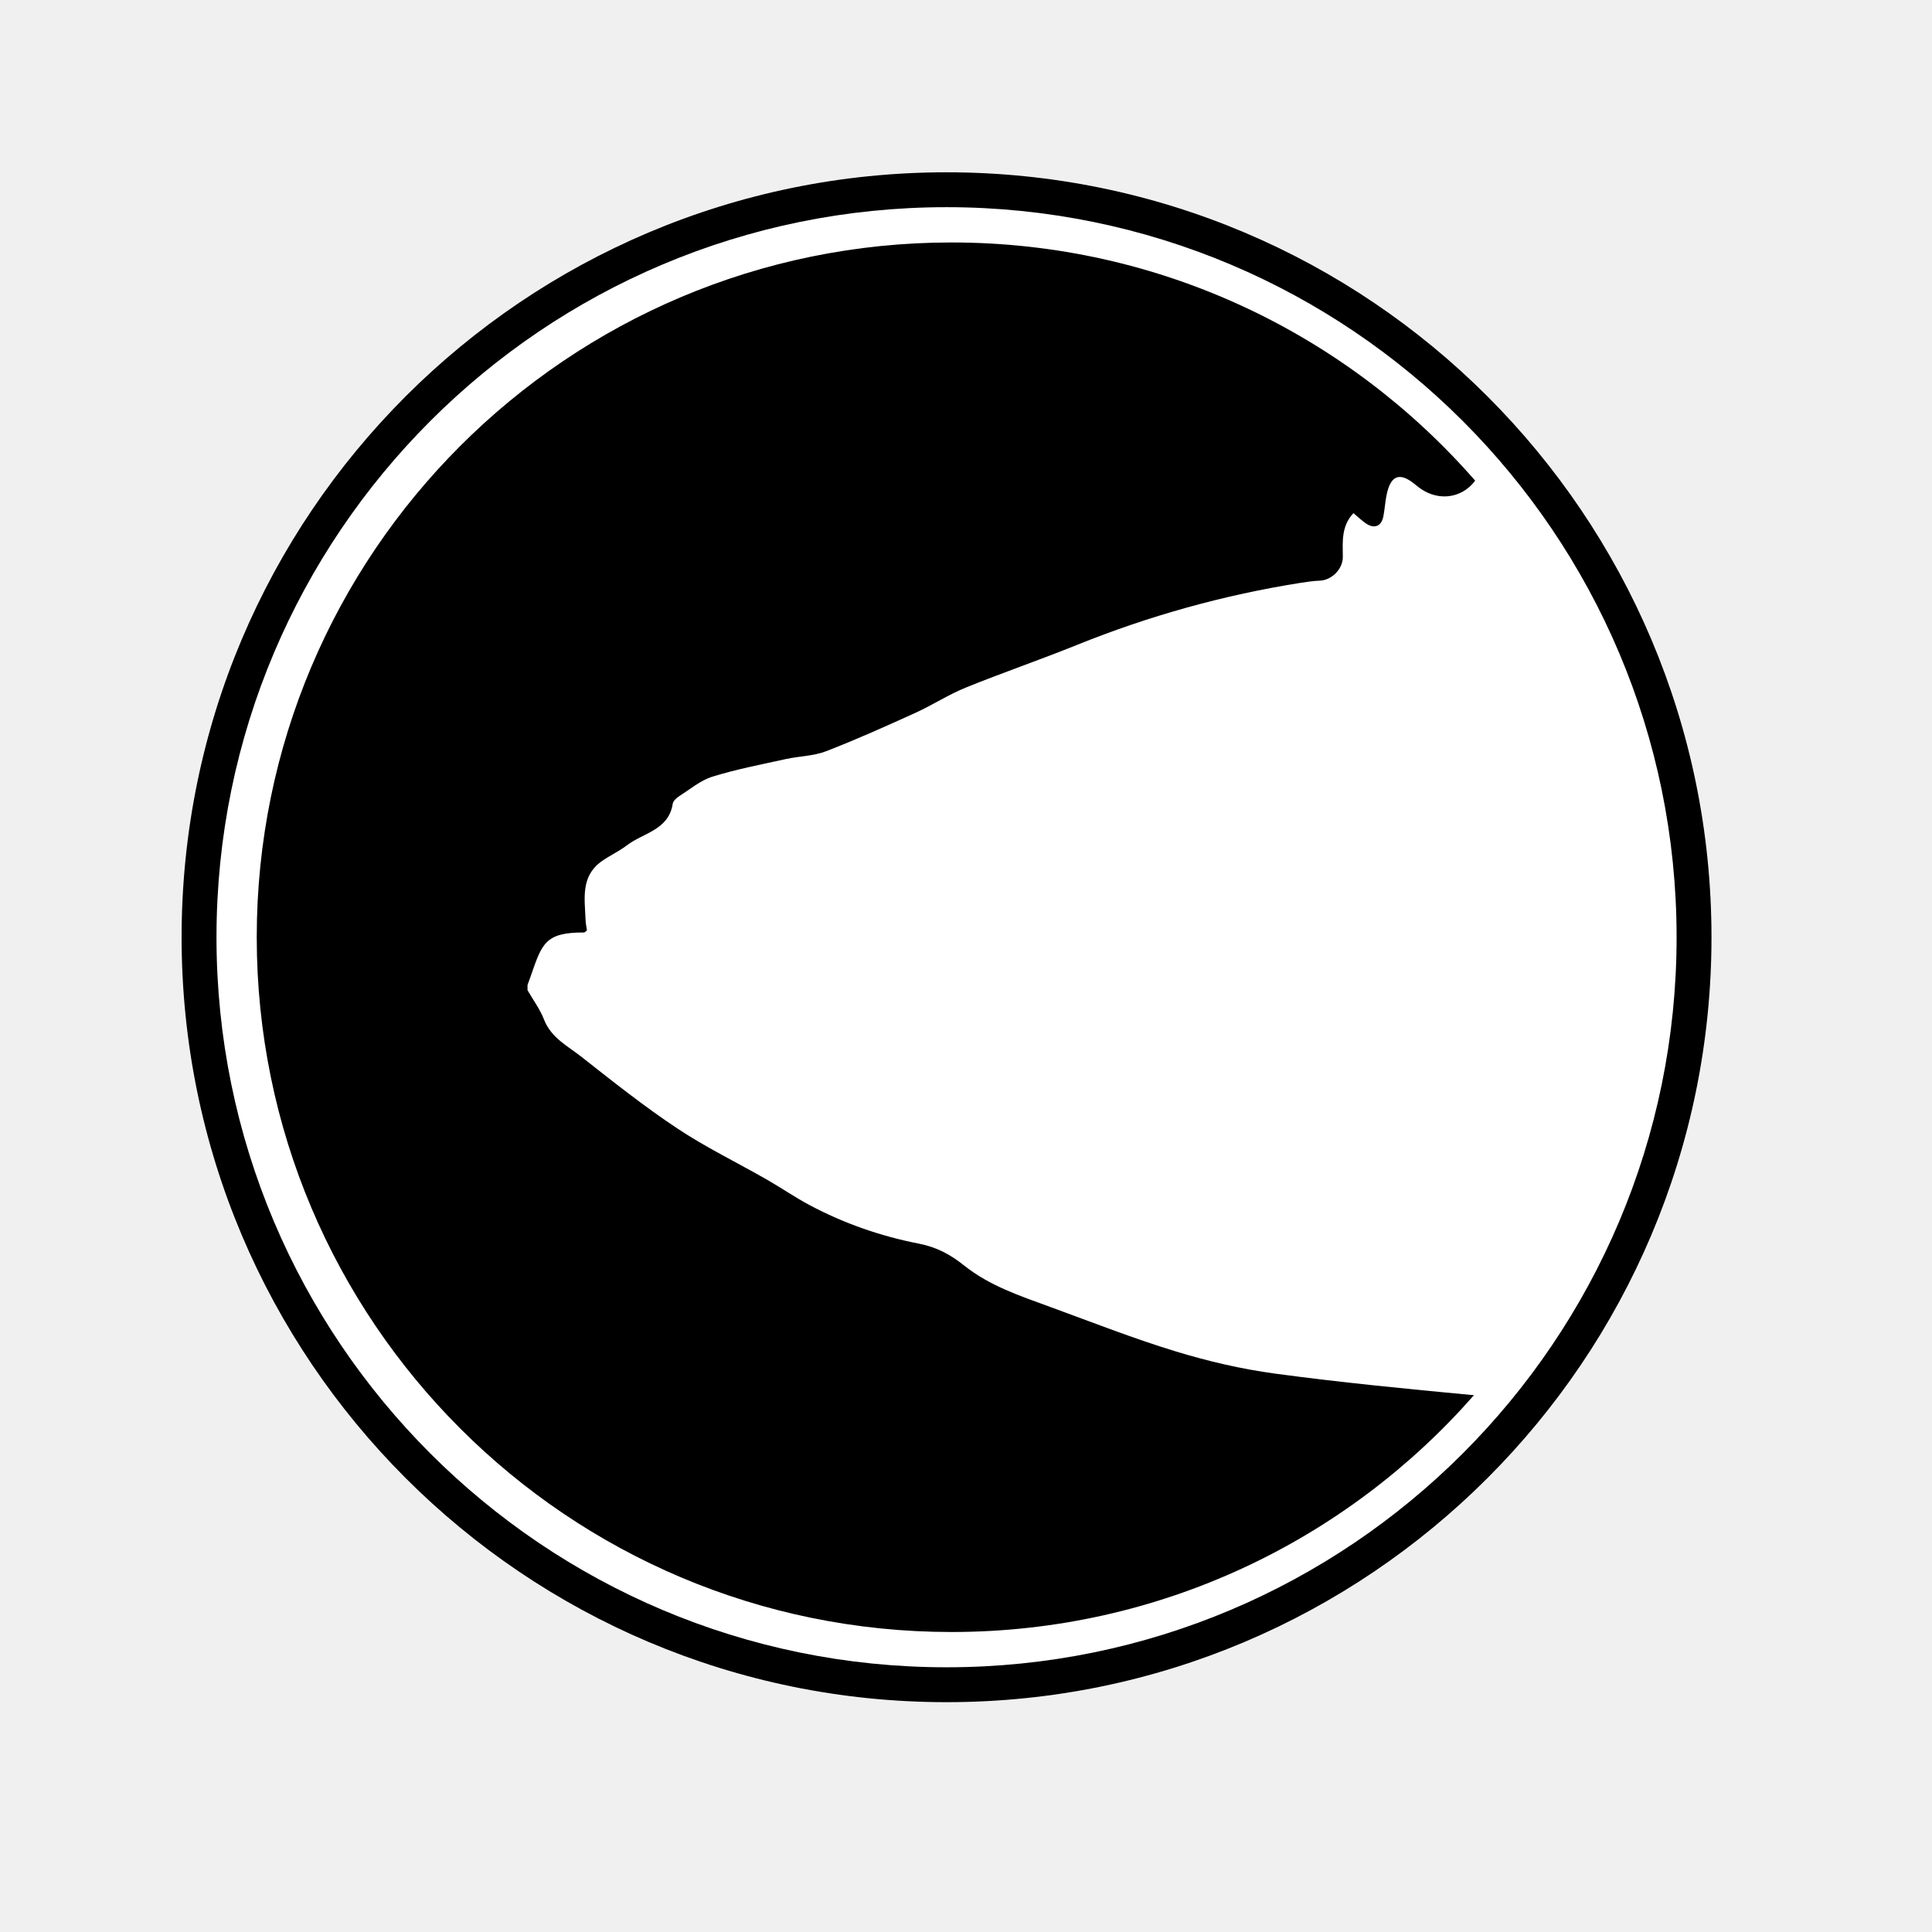
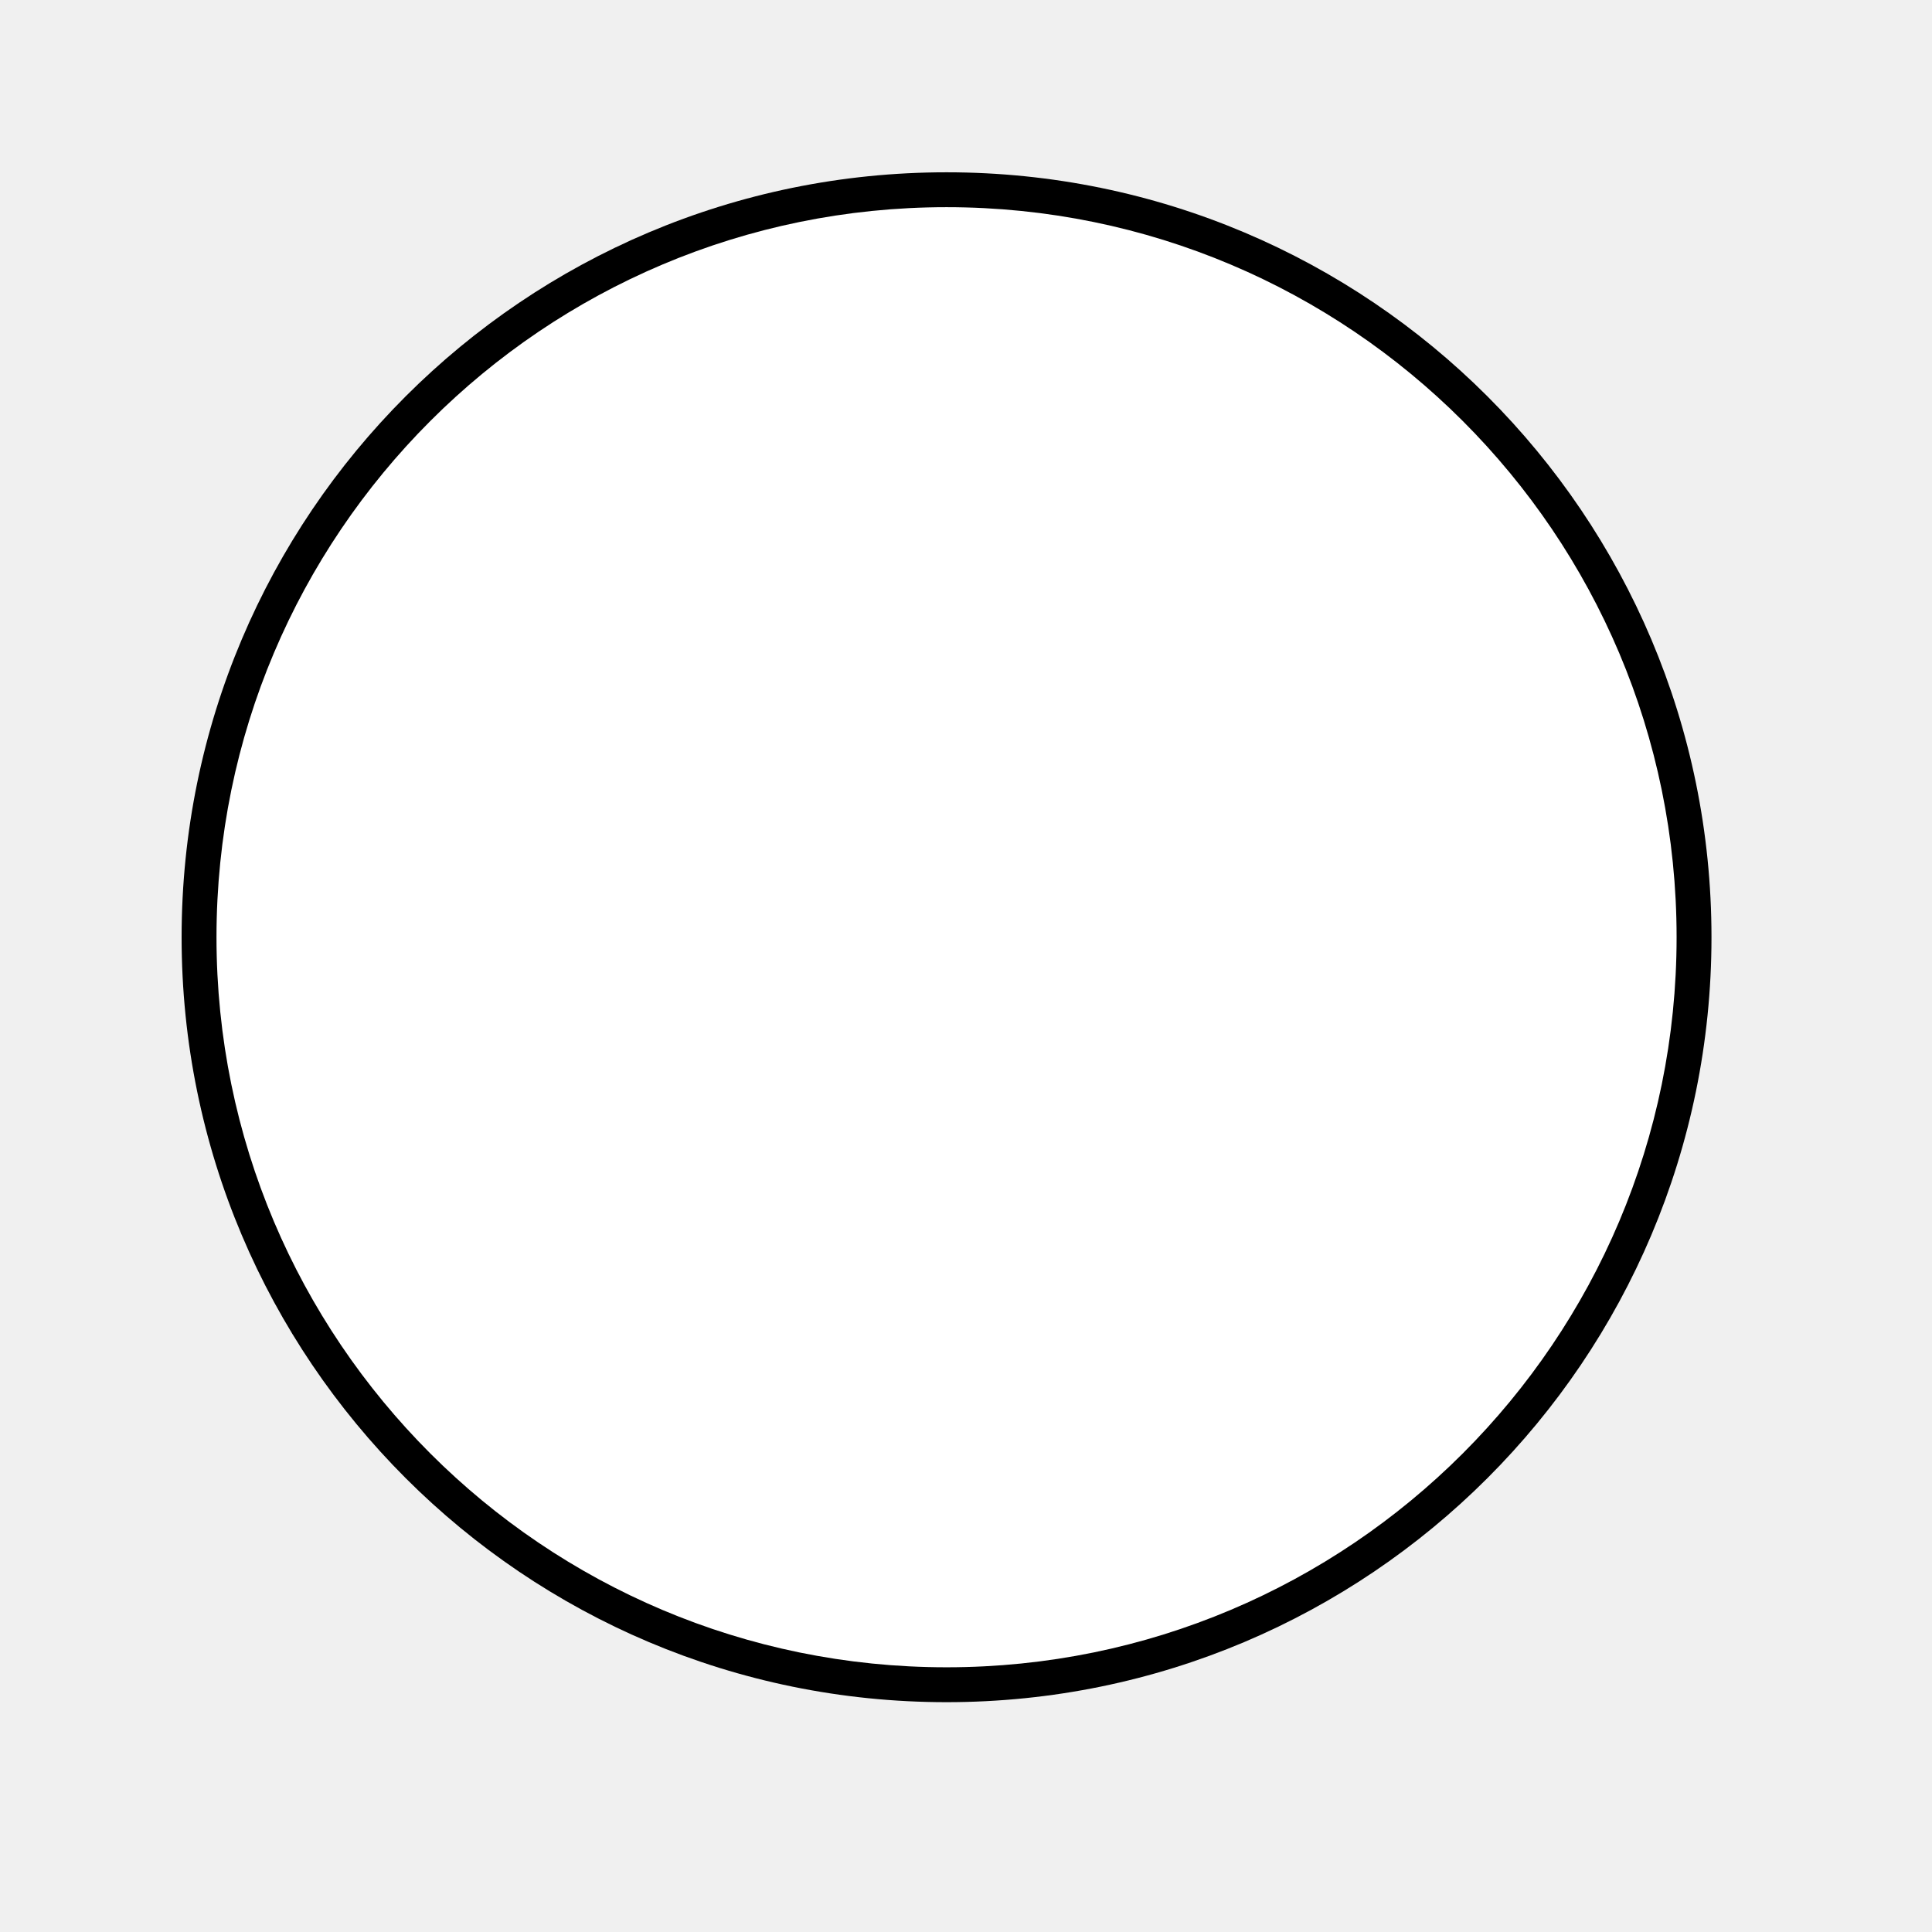
<svg xmlns="http://www.w3.org/2000/svg" version="1.1" id="Layer_1" x="0px" y="0px" width="720px" height="720px" viewBox="0 0 720 720" enable-background="new 0 0 720 720" xml:space="preserve">
  <circle cx="352.75" cy="349.28" r="285.07" />
  <circle fill="#FFFFFF" stroke="#FFFFFF" stroke-width="14" stroke-miterlimit="10" cx="352.75" cy="349.28" r="265.07" />
-   <path d="M-1097.845-281.885c-7.873-0.288-15.701-1.565-23.568-2.158c-8.273-0.626-16.564-0.979-25.527-1.486  c2.354,6.873,4.316,12.604,6.275,18.33c-0.496,0.232-0.992,0.465-1.49,0.694c0.936,0.08,1.871,0.161,3.232,0.278  c-0.293,2.257-0.197,4.575-0.939,6.586c-1.18,3.192-0.844,5.544,1.299,8.385c1.857,2.454,2.373,5.896,3.619,8.841  c1.008,2.37,1.645,5.361,3.457,6.84c4.6,3.749,5.512,8.262,4.582,13.658c-0.281,1.633-0.898,3.558-0.326,4.911  c1.422,3.361-0.26,5.173-2.531,6.967c-2.428,0-4.852,0-7.279,0c-0.586-0.296-1.166-0.833-1.762-0.854  c-16.705-0.551-30.658-7.69-43.492-17.784c-13.607-10.703-21.357-26.274-32.686-38.852c-6.59-7.317-11.58-15.871-23.146-17.831  c-14.459-2.455-28.461-7.488-42.801-10.789c-4.193-0.959-3.959-2.399-2.359-5.053c-8.82-0.838-17.351-1.523-25.855-2.492  c-7.611-0.867-15.184-2.05-22.771-3.099c-6.58-0.911-13.361-1.108-19.688-2.912c-8.955-2.553-17.5-6.503-26.354-9.468  c-12.1-4.04-24.393-7.511-36.469-11.618c-7.533-2.559-14.789-5.937-22.238-8.768c-3.406-1.291-7.768-1.24-10.297-3.42  c-4.088-3.521-7.02-8.385-10.439-12.68c0-4.508,0-9.015,0-13.522c4.863-9.704,10.904-12.92,19.148-10.456  c3.879,1.157,7.881,1.907,11.826,2.843c0.162-0.47,0.326-0.939,0.49-1.409c-1.934-1.79-3.848-3.597-5.799-5.362  c-5.092-4.618-5.879-9.252-1.229-14.533c7.711-8.749,15.666-17.276,25.588-23.772c8.566-5.604,16.732-11.821,25.062-17.785  c7.656-5.484,13.129-13.894,22.686-16.848c8.885-2.747,17.834-5.324,26.584-8.452c7.652-2.733,15.014-6.276,22.6-9.196  c9.934-3.826,19.953-7.433,29.96-11.051c8.26-2.987,16.373-6.725,24.889-8.591c15.906-3.493,32.018-6.137,48.125-8.613  c11.619-1.79,23.377-2.688,35.059-4.093c4.359-0.524,8.697-1.277,13.02-2.073c7.166-1.321,14.389-4.212,21.451-3.839  c13.783,0.732,26.777-3.944,40.238-4.189c2.461-0.045,5.057-0.439,7.635-0.579c-47.096-64.443-123.236-106.316-209.166-106.316  c-142.996,0-258.92,115.923-258.92,258.92c0,142.996,115.924,258.92,258.92,258.92c113.578,0,210.066-73.138,244.964-174.881  C-1068.796-280.941-1083.323-281.348-1097.845-281.885z" />
+   <path d="M-1097.845-281.885c-7.873-0.288-15.701-1.565-23.568-2.158c-8.273-0.626-16.564-0.979-25.527-1.486  c2.354,6.873,4.316,12.604,6.275,18.33c-0.496,0.232-0.992,0.465-1.49,0.694c0.936,0.08,1.871,0.161,3.232,0.278  c-0.293,2.257-0.197,4.575-0.939,6.586c-1.18,3.192-0.844,5.544,1.299,8.385c1.857,2.454,2.373,5.896,3.619,8.841  c1.008,2.37,1.645,5.361,3.457,6.84c4.6,3.749,5.512,8.262,4.582,13.658c-0.281,1.633-0.898,3.558-0.326,4.911  c1.422,3.361-0.26,5.173-2.531,6.967c-2.428,0-4.852,0-7.279,0c-0.586-0.296-1.166-0.833-1.762-0.854  c-16.705-0.551-30.658-7.69-43.492-17.784c-13.607-10.703-21.357-26.274-32.686-38.852c-6.59-7.317-11.58-15.871-23.146-17.831  c-14.459-2.455-28.461-7.488-42.801-10.789c-4.193-0.959-3.959-2.399-2.359-5.053c-8.82-0.838-17.351-1.523-25.854-2.492  c-7.611-0.867-15.184-2.05-22.771-3.099c-6.58-0.911-13.361-1.108-19.688-2.912c-8.955-2.553-17.5-6.503-26.354-9.468  c-12.1-4.04-24.393-7.511-36.469-11.618c-7.533-2.559-14.789-5.937-22.238-8.768c-3.406-1.291-7.768-1.24-10.297-3.42  c-4.088-3.521-7.02-8.385-10.439-12.68c0-4.508,0-9.015,0-13.522c4.863-9.704,10.904-12.92,19.148-10.456  c3.879,1.157,7.881,1.907,11.826,2.843c0.162-0.47,0.326-0.939,0.49-1.409c-1.934-1.79-3.848-3.597-5.799-5.362  c-5.092-4.618-5.879-9.252-1.229-14.533c7.711-8.749,15.666-17.276,25.588-23.772c8.566-5.604,16.732-11.821,25.062-17.785  c7.656-5.484,13.129-13.894,22.686-16.848c8.885-2.747,17.834-5.324,26.584-8.452c7.652-2.733,15.014-6.276,22.6-9.196  c9.934-3.826,19.953-7.433,29.96-11.051c8.26-2.987,16.373-6.725,24.889-8.591c15.906-3.493,32.018-6.137,48.125-8.613  c11.619-1.79,23.377-2.688,35.059-4.093c4.359-0.524,8.697-1.277,13.02-2.073c7.166-1.321,14.389-4.212,21.451-3.839  c13.783,0.732,26.777-3.944,40.238-4.189c2.461-0.045,5.057-0.439,7.635-0.579c-47.096-64.443-123.236-106.316-209.166-106.316  c-142.996,0-258.92,115.923-258.92,258.92c0,142.996,115.924,258.92,258.92,258.92c113.578,0,210.066-73.138,244.964-174.881  C-1068.796-280.941-1083.323-281.348-1097.845-281.885z" />
  <g>
-     <path d="M-324.432-245.81c-5.137,1.37-7.891-2.544-11.27-4.937c-4.133-2.922-7.867-6.498-12.234-8.972   c-8.578-4.865-14.482-12.494-19.365-20.349c-10.139-16.305-18.904-33.46-28.422-50.162c-0.986-1.732-3.035-3.476-4.916-3.967   c-4.961-1.289-10.248-1.398-15.143-2.86c-24.406-7.276-49.788-9.019-74.665-13.607c-5.988-1.103-11.986-2.649-17.65-4.842   c-4.43-1.714-8.186-5.089-12.531-7.1c-6.039-2.792-12.346-5.013-18.543-7.462c-3.117-1.228-6.322-2.269-9.355-3.677   c-2.084-0.97-3.83-2.669-5.92-3.624c-5.057-2.324-11.285-3.256-15.131-6.813c-8.777-8.126-19.42-12.428-29.695-17.751   c-4.975-2.578-9.342-6.642-13.375-10.648c-4.26-4.225-7.715-9.252-11.693-13.779c-1.072-1.222-2.758-1.909-4.18-2.816   c-5.562-3.527-11.129-7.047-16.695-10.57c0-1.958,0-3.911,0-5.868c2.309-5.448,6.424-6.608,12.047-5.997   c5.605,0.606,11.334,0.292,16.996,0.048c2.049-0.086,4.062-1.126,6.953-1.986c-3.824-6.493-6.352-12.485-10.393-17.179   c-4.189-4.87-10.084-8.231-14.736-12.763c-1.936-1.891-2.912-5.018-3.619-7.763c-0.219-0.855,2.164-3.476,2.879-3.304   c7.125,1.709,12.439-0.788,16.969-6.149c0.91-1.075,2.734-1.366,4.113-2.062c3.711-1.872,7.432-3.715,11.1-5.663   c3.891-2.068,7.652-4.384,11.594-6.346c14.959-7.448,29.963-14.81,44.963-22.177c13.434-6.603,26.826-13.288,40.338-19.724   c23.037-10.986,46.981-18.387,72.86-18.024c18.174,0.258,36.326,0.291,54.078-4.684c6.799-1.91,14.938-1.538,20.387-5.252   c12.23-8.336,26.213-9.311,39.717-12.175c11.447-2.426,23.203-3.457,34.854-4.841c7.479-0.885,15.004-1.359,22.51-2.021   c-46.863-66.509-124.25-109.963-211.794-109.963c-142.996,0-258.92,115.922-258.92,258.919s115.924,258.919,258.92,258.919   c56.179,0,108.175-17.9,150.61-48.298C-323.387-244.846-324.065-245.909-324.432-245.81z" />
+     <path d="M-324.432-245.81c-5.137,1.37-7.891-2.544-11.27-4.937c-4.133-2.922-7.867-6.498-12.234-8.972   c-8.578-4.865-14.482-12.494-19.365-20.349c-10.139-16.305-18.904-33.46-28.422-50.162c-0.986-1.732-3.035-3.476-4.916-3.967   c-4.961-1.289-10.248-1.397-15.143-2.86c-24.406-7.276-49.788-9.019-74.665-13.607c-5.988-1.103-11.986-2.649-17.65-4.842   c-4.43-1.714-8.186-5.089-12.531-7.1c-6.039-2.792-12.346-5.013-18.543-7.462c-3.117-1.228-6.322-2.269-9.355-3.677   c-2.084-0.97-3.83-2.669-5.92-3.624c-5.057-2.324-11.285-3.256-15.131-6.813c-8.777-8.126-19.42-12.428-29.695-17.751   c-4.975-2.578-9.342-6.642-13.375-10.648c-4.26-4.225-7.715-9.252-11.693-13.779c-1.072-1.222-2.758-1.909-4.18-2.816   c-5.562-3.527-11.129-7.047-16.695-10.57c0-1.958,0-3.911,0-5.868c2.309-5.448,6.424-6.608,12.047-5.997   c5.605,0.606,11.334,0.292,16.996,0.048c2.049-0.086,4.062-1.126,6.953-1.986c-3.824-6.493-6.352-12.485-10.393-17.179   c-4.189-4.87-10.084-8.231-14.736-12.763c-1.936-1.891-2.912-5.018-3.619-7.763c-0.219-0.855,2.164-3.476,2.879-3.304   c7.125,1.709,12.439-0.788,16.969-6.149c0.91-1.075,2.734-1.366,4.113-2.062c3.711-1.872,7.432-3.715,11.1-5.663   c3.891-2.068,7.652-4.384,11.594-6.346c14.959-7.448,29.963-14.81,44.963-22.177c13.434-6.603,26.826-13.288,40.338-19.724   c23.037-10.986,46.981-18.387,72.86-18.024c18.174,0.258,36.326,0.291,54.078-4.684c6.799-1.91,14.938-1.538,20.387-5.252   c12.23-8.336,26.213-9.311,39.717-12.175c11.447-2.426,23.203-3.457,34.854-4.841c7.479-0.885,15.004-1.359,22.51-2.021   c-46.863-66.509-124.25-109.963-211.794-109.963c-142.996,0-258.92,115.922-258.92,258.919   c0,142.997,115.924,258.919,258.92,258.919c56.179,0,108.175-17.9,150.61-48.298C-323.387-244.846-324.065-245.909-324.432-245.81z   " />
    <path d="M-248.34-333.078c-14.006,5.256-28.01,10.8-43.59,9.63c-5.725-0.435-11.586,0.459-17.328,1.175   c-1.502,0.187-3.922,1.876-4.016,3.037c-0.596,7.118-0.725,14.285-0.85,21.438c-0.092,5.318,1.062,10.881-0.109,15.923   c-2.674,11.526-5.633,22.903-4.861,34.888c0.004,0.065-0.004,0.131-0.006,0.197c31.189-23.184,56.975-53.223,75.146-87.884   C-245.418-334.154-246.881-333.626-248.34-333.078z" />
  </g>
-   <path d="M-609.613,233.417c-3.671-1.029-7.479-2.791-11.103-2.531c-11.553,0.832-23.021,3.143-34.576,3.61  c-16.211,0.653-32.468,0.165-48.707,0.165c-12.924,0-25.85,0-37.824,0c4.356,1.807,9.825,4.076,15.295,6.348  c-0.221,0.863-0.442,1.725-0.666,2.59c-3.125-0.203-6.299-0.848-9.373-0.528c-9.468,0.989-18.773,1.62-28.172-1.142  c-15.112-4.438-30.406-8.249-45.584-12.463c-9.818-2.722-19.483-6.055-29.385-8.406c-5.699-1.353-11.736-1.256-17.613-1.867  c-12.729-1.321-25.453-2.678-38.179-4.02c-1.675-0.177-3.372-0.252-5.021-0.569c-7.723-1.483-15.429-3.06-23.147-4.562  c-12.991-2.527-26.253-4.108-38.923-7.75c-19.118-5.494-35.604-15.658-47.451-32.246c0-3.418,0-6.838,0-10.255  c6.889-0.945,13.774-1.891,20.959-2.875c-3.418-2.076-6.513-5.309-9.979-5.77c-6.39-0.849-5.1-4.947-4.654-8.526  c0.387-3.074,1.929-5.987,2.795-9.021c4.027-14.096,14.924-22.757,25.686-31.048c12.169-9.377,24.975-18.022,38.037-26.13  c12.322-7.647,24.93-15.084,38.139-20.998c20.879-9.347,43.062-14.613,65.896-16.658c17.149-1.536,34.316-2.849,51.492-4.042  c5.434-0.38,10.936,0.2,16.376-0.142c4.255-0.27,8.464-1.288,12.69-1.97c4.445,0,8.891,0,13.334,0  c0.758,0.333,1.501,0.916,2.277,0.963c6.604,0.417,13.217,0.693,19.821,1.102c5.922,0.37,11.854,0.693,17.751,1.328  c10.705,1.149,21.383,2.573,32.085,3.77c10.569,1.183,21.165,2.135,31.73,3.358c9.612,1.111,19.216,2.3,28.817,3.509  c-40.637-89.811-131.029-152.298-236.016-152.298c-142.996,0-258.92,115.922-258.92,258.919  c0,142.997,115.924,258.919,258.92,258.919c113.686,0,210.253-73.275,245.066-175.17  C-601.69,235.786-605.638,234.529-609.613,233.417z" />
-   <path d="M-1283.05,482.551c-4.41-1.111-8.564-3.281-13.41-2.491c-1.996,0.325-4.158-0.362-6.244-0.597  c-7.424-0.834-14.879-1.456-22.262-2.568c-6.932-1.043-13.814-2.467-20.662-3.98c-6.365-1.404-12.604-3.413-18.992-4.681  c-10.861-2.155-21.775-4.065-32.707-5.836c-10.625-1.718-20.492-5.524-30.012-10.335c-3.32-1.678-6.43-3.775-9.635-5.682  c-1.658-0.988-3.859-1.602-4.865-3.045c-2.27-3.246-5.547-3.464-8.836-3.917c-4.281-0.591-8.596-0.954-12.863-1.626  c-11.461-1.799-19.859-10.182-30.318-14.254c-6.795-2.646-13.121-6.51-19.629-9.882c-5.434-2.815-10.879-5.621-16.215-8.62  c-1.867-1.05-3.271-2.929-5.146-3.961c-4.42-2.434-8.928-4.733-13.523-6.814c-6.459-2.922-10.883-8.015-15.592-13.082  c-10.732-11.553-22.02-22.59-32.979-33.938c-4.447-4.604-9.93-8.408-12.078-14.891c0-0.265,0-0.533,0-0.798  c0.246-0.271,0.602-0.502,0.721-0.823c2.416-6.513,4.789-13.042,7.223-19.549c0.268-0.717,0.748-1.448,1.326-1.941  c4.709-4.008,9.375-8.075,14.242-11.882c2.234-1.749,4.738-3.519,7.404-4.244c2.316-0.631,2.779-1.869,3.838-3.638  c3.811-6.37,5.008-10.213,14.025-7.324c3.43,1.099,5.545,0.577,8.422-1.43c6.467-4.508,13.373-8.384,20.117-12.487  c4.467-2.718,7.949-6.979,12.027-9.662c10.395-6.838,18.705-15.41,26.396-24.892c4.406-5.432,9.906-9.558,16.32-12.367  c8.775-3.839,18.24-6.562,26.229-11.627c8.787-5.57,17.527-9.923,27.877-11.461c4.773-0.709,9.207-3.444,13.949-4.675  c9.549-2.48,19.225-4.47,28.809-6.829c12.396-3.052,24.752-6.279,37.133-9.403c1.377-0.346,2.789-0.571,4.199-0.75  c5.896-0.754,11.953-0.865,17.664-2.333c10.758-2.763,21.725-3.122,32.658-4.11c6.736-0.61,13.764-0.634,20.066-2.718  c4.984-1.647,9.807-1.549,14.574-1.047c-46.867-46.951-111.662-76-183.244-76c-142.996,0-258.92,115.922-258.92,258.919  s115.924,258.919,258.92,258.919c94.252,0,176.732-50.367,222.02-125.648C-1237.699,482.551-1260.376,482.551-1283.05,482.551z" />
-   <path d="M548.475,519.879c-24.5-2.311-49.012-4.693-73.393-7.988c-12.512-1.693-24.982-4.611-37.064-8.305  c-15.756-4.811-31.137-10.865-46.627-16.527c-11.186-4.09-22.555-7.834-32.078-15.434c-4.993-3.986-10.046-6.82-16.908-8.162  c-14.09-2.746-27.867-7.514-40.686-14.348c-5.453-2.906-10.568-6.449-15.939-9.52c-11.15-6.379-22.782-12.014-33.449-19.109  c-12.321-8.193-23.96-17.445-35.603-26.609c-5.136-4.043-11.334-7.088-13.983-13.914c-1.501-3.863-4.068-7.312-6.156-10.947  c0-0.643,0-1.281,0-1.922c0.42-1.16,0.85-2.318,1.254-3.482c4.146-11.939,5.312-16.172,19.834-16.102  c0.246,0.002,0.494-0.352,1.055-0.778c-0.16-1.197-0.459-2.578-0.512-3.973c-0.297-7.794-1.865-16.01,5.762-21.614  c3.053-2.24,6.617-3.798,9.615-6.099c6.103-4.684,15.596-5.657,17.111-15.511c0.164-1.066,1.422-2.199,2.453-2.856  c4.045-2.577,7.926-5.872,12.379-7.252c8.949-2.769,18.211-4.54,27.382-6.559c4.933-1.084,10.224-1.09,14.856-2.877  c11.259-4.346,22.289-9.304,33.285-14.296c6.377-2.893,12.317-6.792,18.787-9.423c13.675-5.556,27.664-10.34,41.355-15.868  c27.016-10.912,54.873-18.678,83.637-23.22c2.342-0.367,4.707-0.697,7.068-0.797c4.43-0.186,8.561-4.354,8.521-8.884  c-0.049-5.638-0.621-11.389,3.957-16.272c1.646,1.376,3.016,2.697,4.557,3.773c3.168,2.213,5.861,1.179,6.588-2.54  c0.518-2.632,0.662-5.337,1.199-7.963c1.564-7.652,5.062-8.745,11.135-3.563c7.182,6.123,16.623,5.173,21.889-1.808  C502.291,124.735,432.463,90.36,354.6,90.36c-142.996,0-258.92,115.922-258.92,258.92c0,142.996,115.924,258.919,258.92,258.919  c77.621,0,147.255-34.166,194.71-88.27C549.033,519.91,548.752,519.904,548.475,519.879z" />
+   <path d="M-609.613,233.417c-3.671-1.029-7.479-2.791-11.103-2.531c-11.553,0.832-23.021,3.143-34.576,3.61  c-16.211,0.653-32.468,0.165-48.707,0.165c-12.924,0-25.85,0-37.824,0c4.356,1.807,9.825,4.076,15.295,6.348  c-0.221,0.863-0.442,1.725-0.666,2.59c-3.125-0.203-6.299-0.848-9.373-0.528c-9.468,0.989-18.773,1.62-28.172-1.142  c-15.112-4.438-30.406-8.249-45.584-12.463c-9.818-2.722-19.483-6.055-29.385-8.406c-5.699-1.353-11.736-1.256-17.613-1.867  c-12.729-1.321-25.453-2.678-38.179-4.02c-1.675-0.177-3.372-0.252-5.021-0.569c-7.723-1.483-15.429-3.06-23.147-4.562  c-12.991-2.527-26.253-4.108-38.923-7.75c-19.118-5.494-35.604-15.658-47.451-32.246c0-3.418,0-6.838,0-10.255  c6.889-0.945,13.774-1.891,20.959-2.875c-3.418-2.076-6.513-5.309-9.979-5.77c-6.39-0.849-5.1-4.947-4.654-8.526  c0.387-3.074,1.929-5.987,2.795-9.021c4.027-14.096,14.924-22.757,25.686-31.048c12.169-9.377,24.975-18.022,38.037-26.13  c12.322-7.647,24.93-15.084,38.139-20.998c20.879-9.347,43.062-14.613,65.896-16.658c17.149-1.536,34.316-2.849,51.492-4.042  c5.434-0.38,10.936,0.2,16.376-0.142c4.255-0.27,8.464-1.288,12.69-1.97c4.445,0,8.891,0,13.334,0  c0.758,0.333,1.501,0.916,2.277,0.963c6.604,0.417,13.217,0.693,19.821,1.102c5.922,0.37,11.854,0.693,17.751,1.328  c10.705,1.149,21.383,2.573,32.085,3.77c10.569,1.183,21.165,2.135,31.73,3.358c9.612,1.111,19.216,2.3,28.817,3.509  c-40.637-89.811-131.029-152.298-236.016-152.298c-142.996,0-258.92,115.922-258.92,258.919  c0,142.997,115.924,258.919,258.92,258.919c113.686,0,210.253-73.274,245.066-175.17  C-601.69,235.786-605.638,234.529-609.613,233.417z" />
+   <path d="M-1283.05,482.551c-4.41-1.11-8.564-3.281-13.41-2.491c-1.996,0.325-4.158-0.361-6.244-0.597  c-7.424-0.834-14.879-1.456-22.262-2.568c-6.932-1.043-13.814-2.467-20.662-3.979c-6.365-1.404-12.604-3.413-18.992-4.681  c-10.861-2.155-21.775-4.065-32.707-5.836c-10.625-1.719-20.492-5.524-30.012-10.335c-3.32-1.679-6.43-3.775-9.635-5.683  c-1.658-0.988-3.859-1.602-4.865-3.045c-2.27-3.246-5.547-3.464-8.836-3.917c-4.281-0.591-8.596-0.954-12.863-1.626  c-11.461-1.799-19.859-10.182-30.318-14.254c-6.795-2.646-13.121-6.51-19.629-9.882c-5.434-2.815-10.879-5.621-16.215-8.62  c-1.867-1.05-3.271-2.929-5.146-3.961c-4.42-2.435-8.928-4.733-13.523-6.814c-6.459-2.922-10.883-8.015-15.592-13.082  c-10.732-11.553-22.02-22.59-32.979-33.938c-4.447-4.604-9.93-8.408-12.078-14.891c0-0.265,0-0.533,0-0.798  c0.246-0.271,0.602-0.502,0.721-0.823c2.416-6.513,4.789-13.042,7.223-19.549c0.268-0.717,0.748-1.448,1.326-1.941  c4.709-4.008,9.375-8.075,14.242-11.882c2.234-1.749,4.738-3.519,7.404-4.244c2.316-0.631,2.779-1.869,3.838-3.638  c3.811-6.37,5.008-10.213,14.025-7.324c3.43,1.099,5.545,0.577,8.422-1.43c6.467-4.508,13.373-8.384,20.117-12.487  c4.467-2.718,7.949-6.979,12.027-9.662c10.395-6.838,18.705-15.41,26.396-24.892c4.406-5.432,9.906-9.558,16.32-12.367  c8.775-3.839,18.24-6.562,26.229-11.627c8.787-5.57,17.527-9.923,27.877-11.461c4.773-0.709,9.207-3.444,13.949-4.675  c9.549-2.479,19.225-4.47,28.809-6.829c12.396-3.052,24.752-6.279,37.133-9.403c1.377-0.346,2.789-0.571,4.199-0.75  c5.896-0.754,11.953-0.865,17.664-2.333c10.758-2.763,21.725-3.122,32.658-4.11c6.736-0.61,13.764-0.634,20.066-2.718  c4.984-1.647,9.807-1.549,14.574-1.047c-46.867-46.951-111.662-76-183.244-76c-142.996,0-258.92,115.922-258.92,258.919  s115.924,258.919,258.92,258.919c94.252,0,176.732-50.367,222.02-125.648C-1237.699,482.551-1260.376,482.551-1283.05,482.551z" />
+   <circle cx="-619.348" cy="898.417" r="264.068" />
+   <circle cx="-415.327" cy="1642.492" r="264.068" />
+   <circle cx="-1113.802" cy="1315.418" r="264.068" />
+   <circle cx="-1719.562" cy="1579.486" r="264.068" />
+   <circle cx="-1591.445" cy="898.417" r="264.068" />
</svg>
